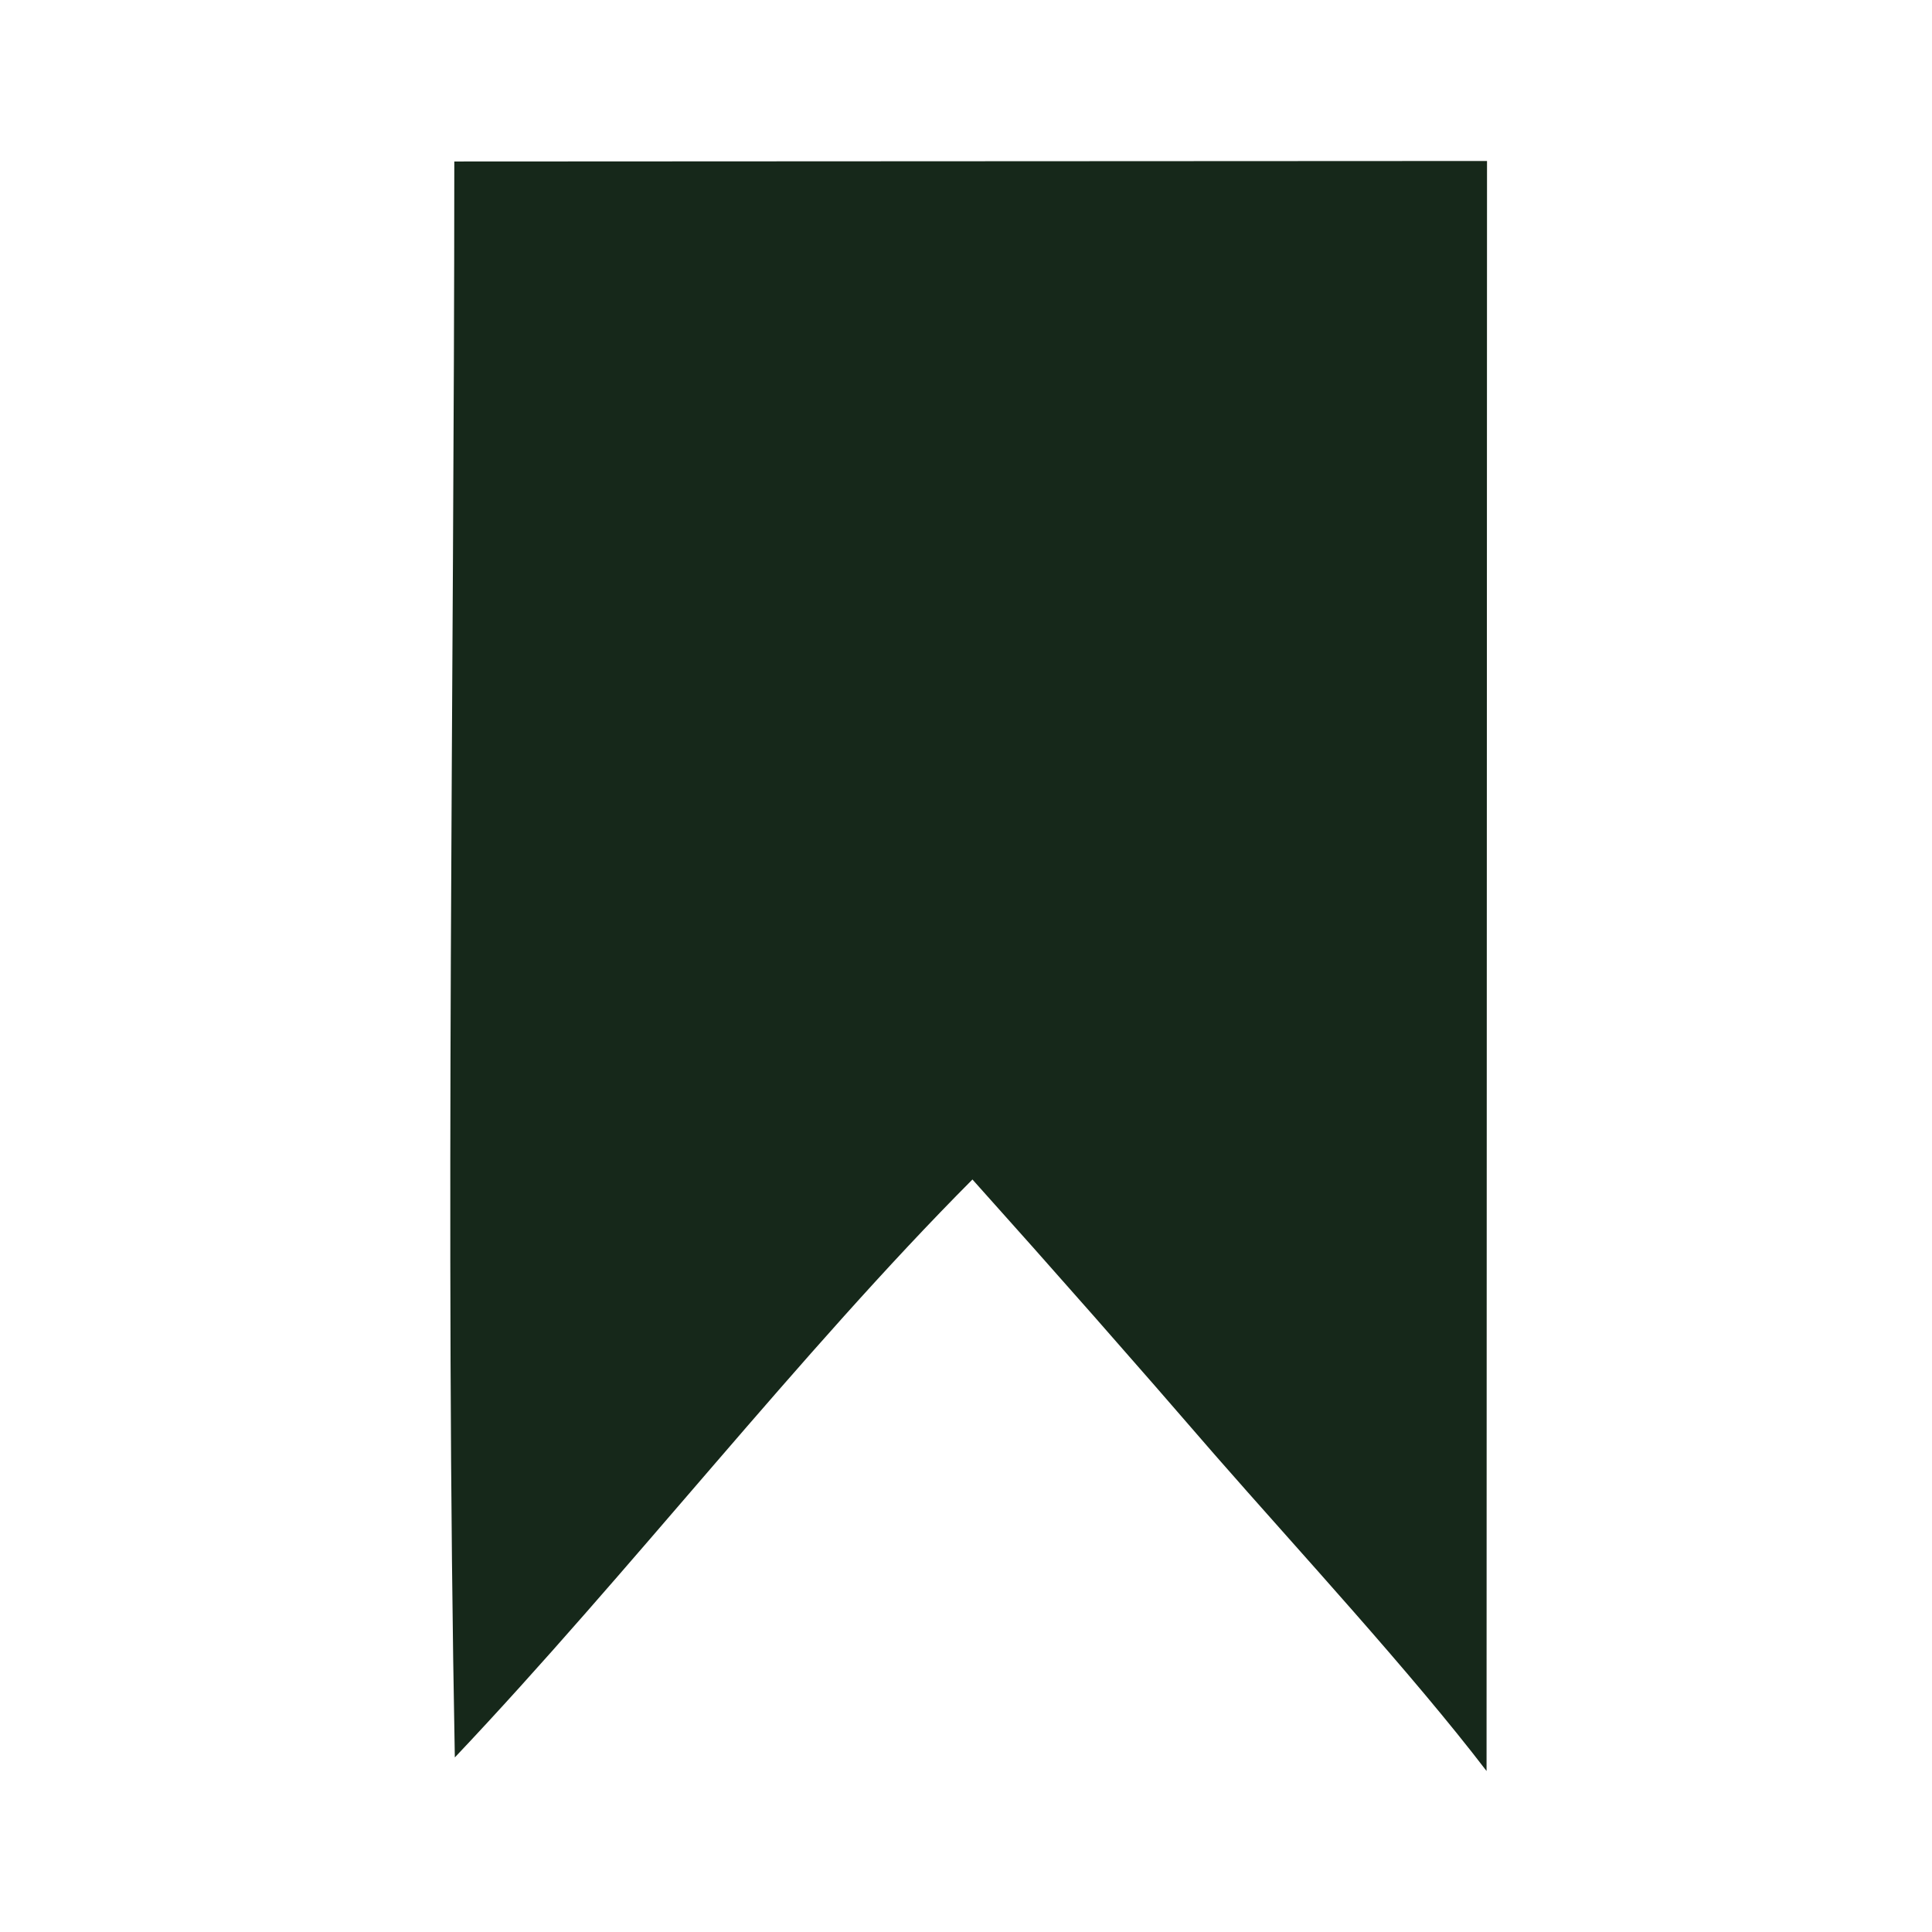
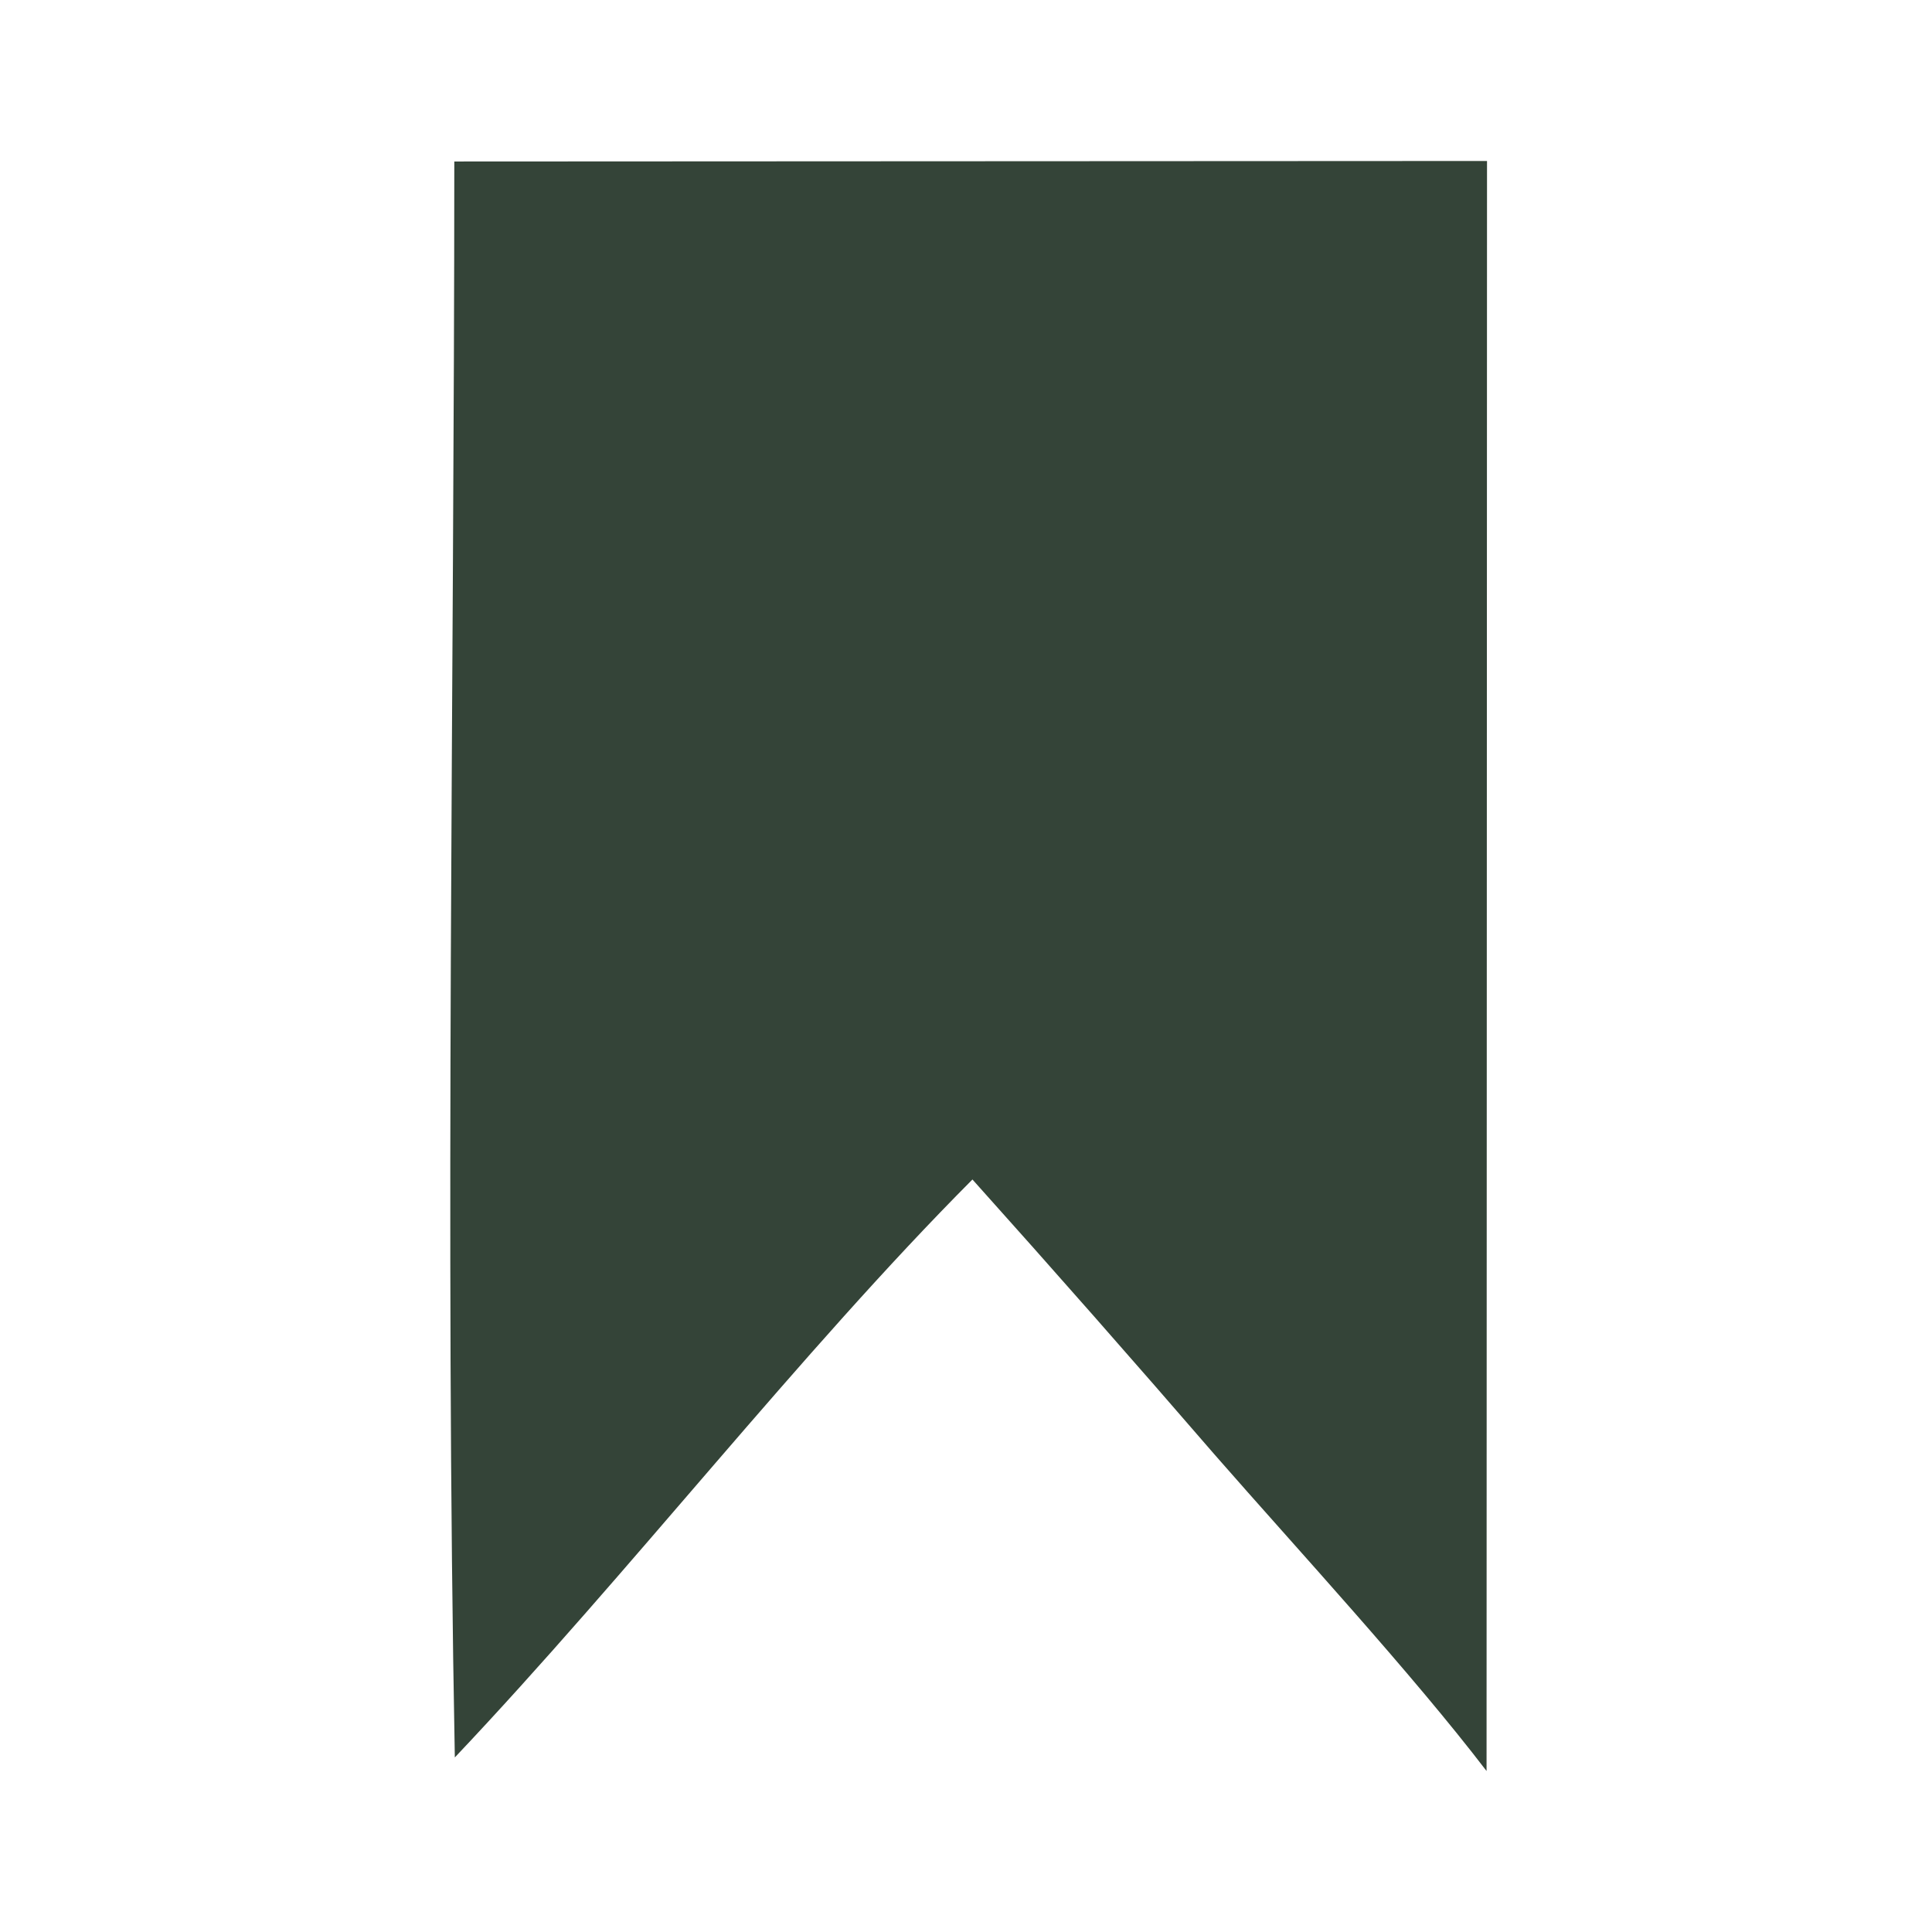
- <svg xmlns="http://www.w3.org/2000/svg" viewBox="102.38 1099.15 189.14 189.14">
-   <path d="M 146.856 1114.96 L 247.957 1114.91 L 247.912 1272.53 C 240.536 1262.89 229.523 1250.97 221.338 1241.61 C 213.501 1232.54 205.582 1223.54 197.581 1214.62 C 180.729 1231.54 163.927 1253.22 146.907 1271.2 C 145.941 1220.17 146.847 1166.23 146.856 1114.96 z" fill="rgb(22,40,26)" transform="translate(0,0)" />
+ <svg xmlns="http://www.w3.org/2000/svg" viewBox="102.38 1099.15 189.14 189.14" style="color:#16281A">
+   <mask id="mb16" maskUnits="userSpaceOnUse" x="102.38" y="1099.15" width="189.14" height="189.14">
+     <rect x="102.38" y="1099.15" width="189.14" height="189.14" fill="black" />
+     <path d="M 146.856 1114.96 L 247.957 1114.91 L 247.912 1272.53 C 240.536 1262.89 229.523 1250.97 221.338 1241.61 C 213.501 1232.54 205.582 1223.54 197.581 1214.62 C 180.729 1231.54 163.927 1253.22 146.907 1271.2 C 145.941 1220.17 146.847 1166.23 146.856 1114.96 z" fill="rgb(222,222,222)" />
+   </mask>
+   <rect x="102.38" y="1099.15" width="189.14" height="189.14" fill="currentColor" mask="url(#mb16)" />
</svg>
